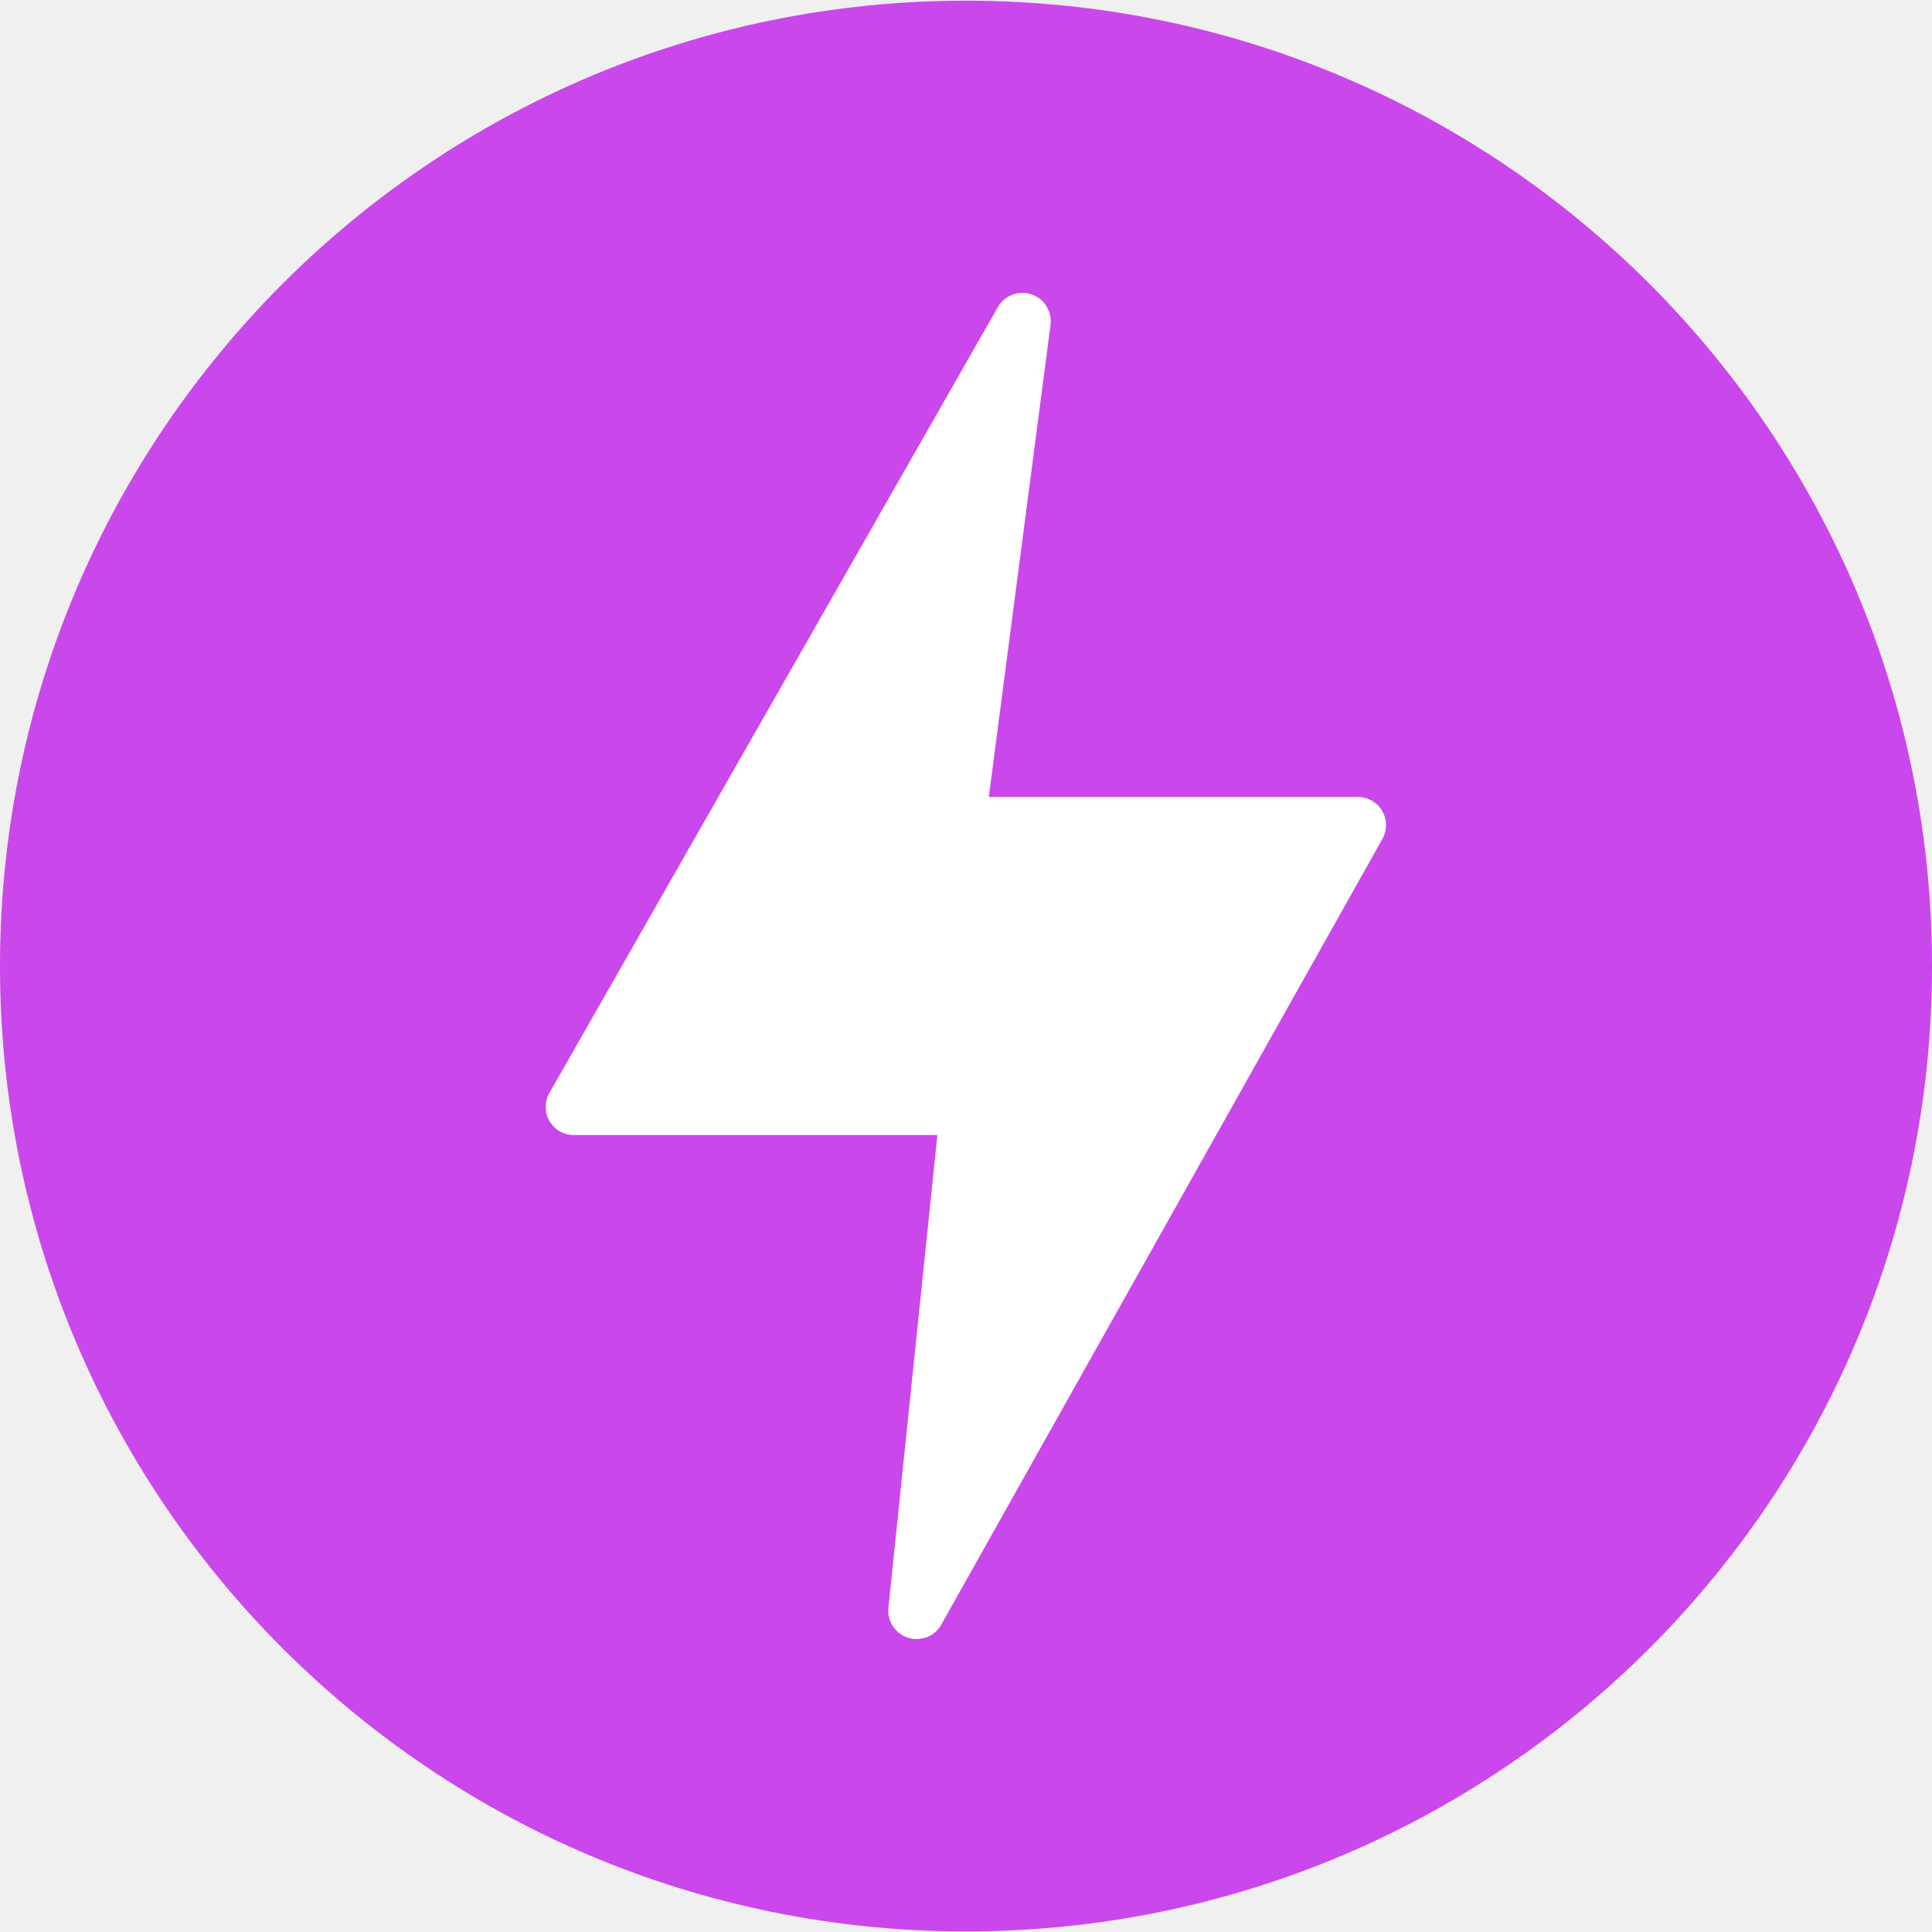
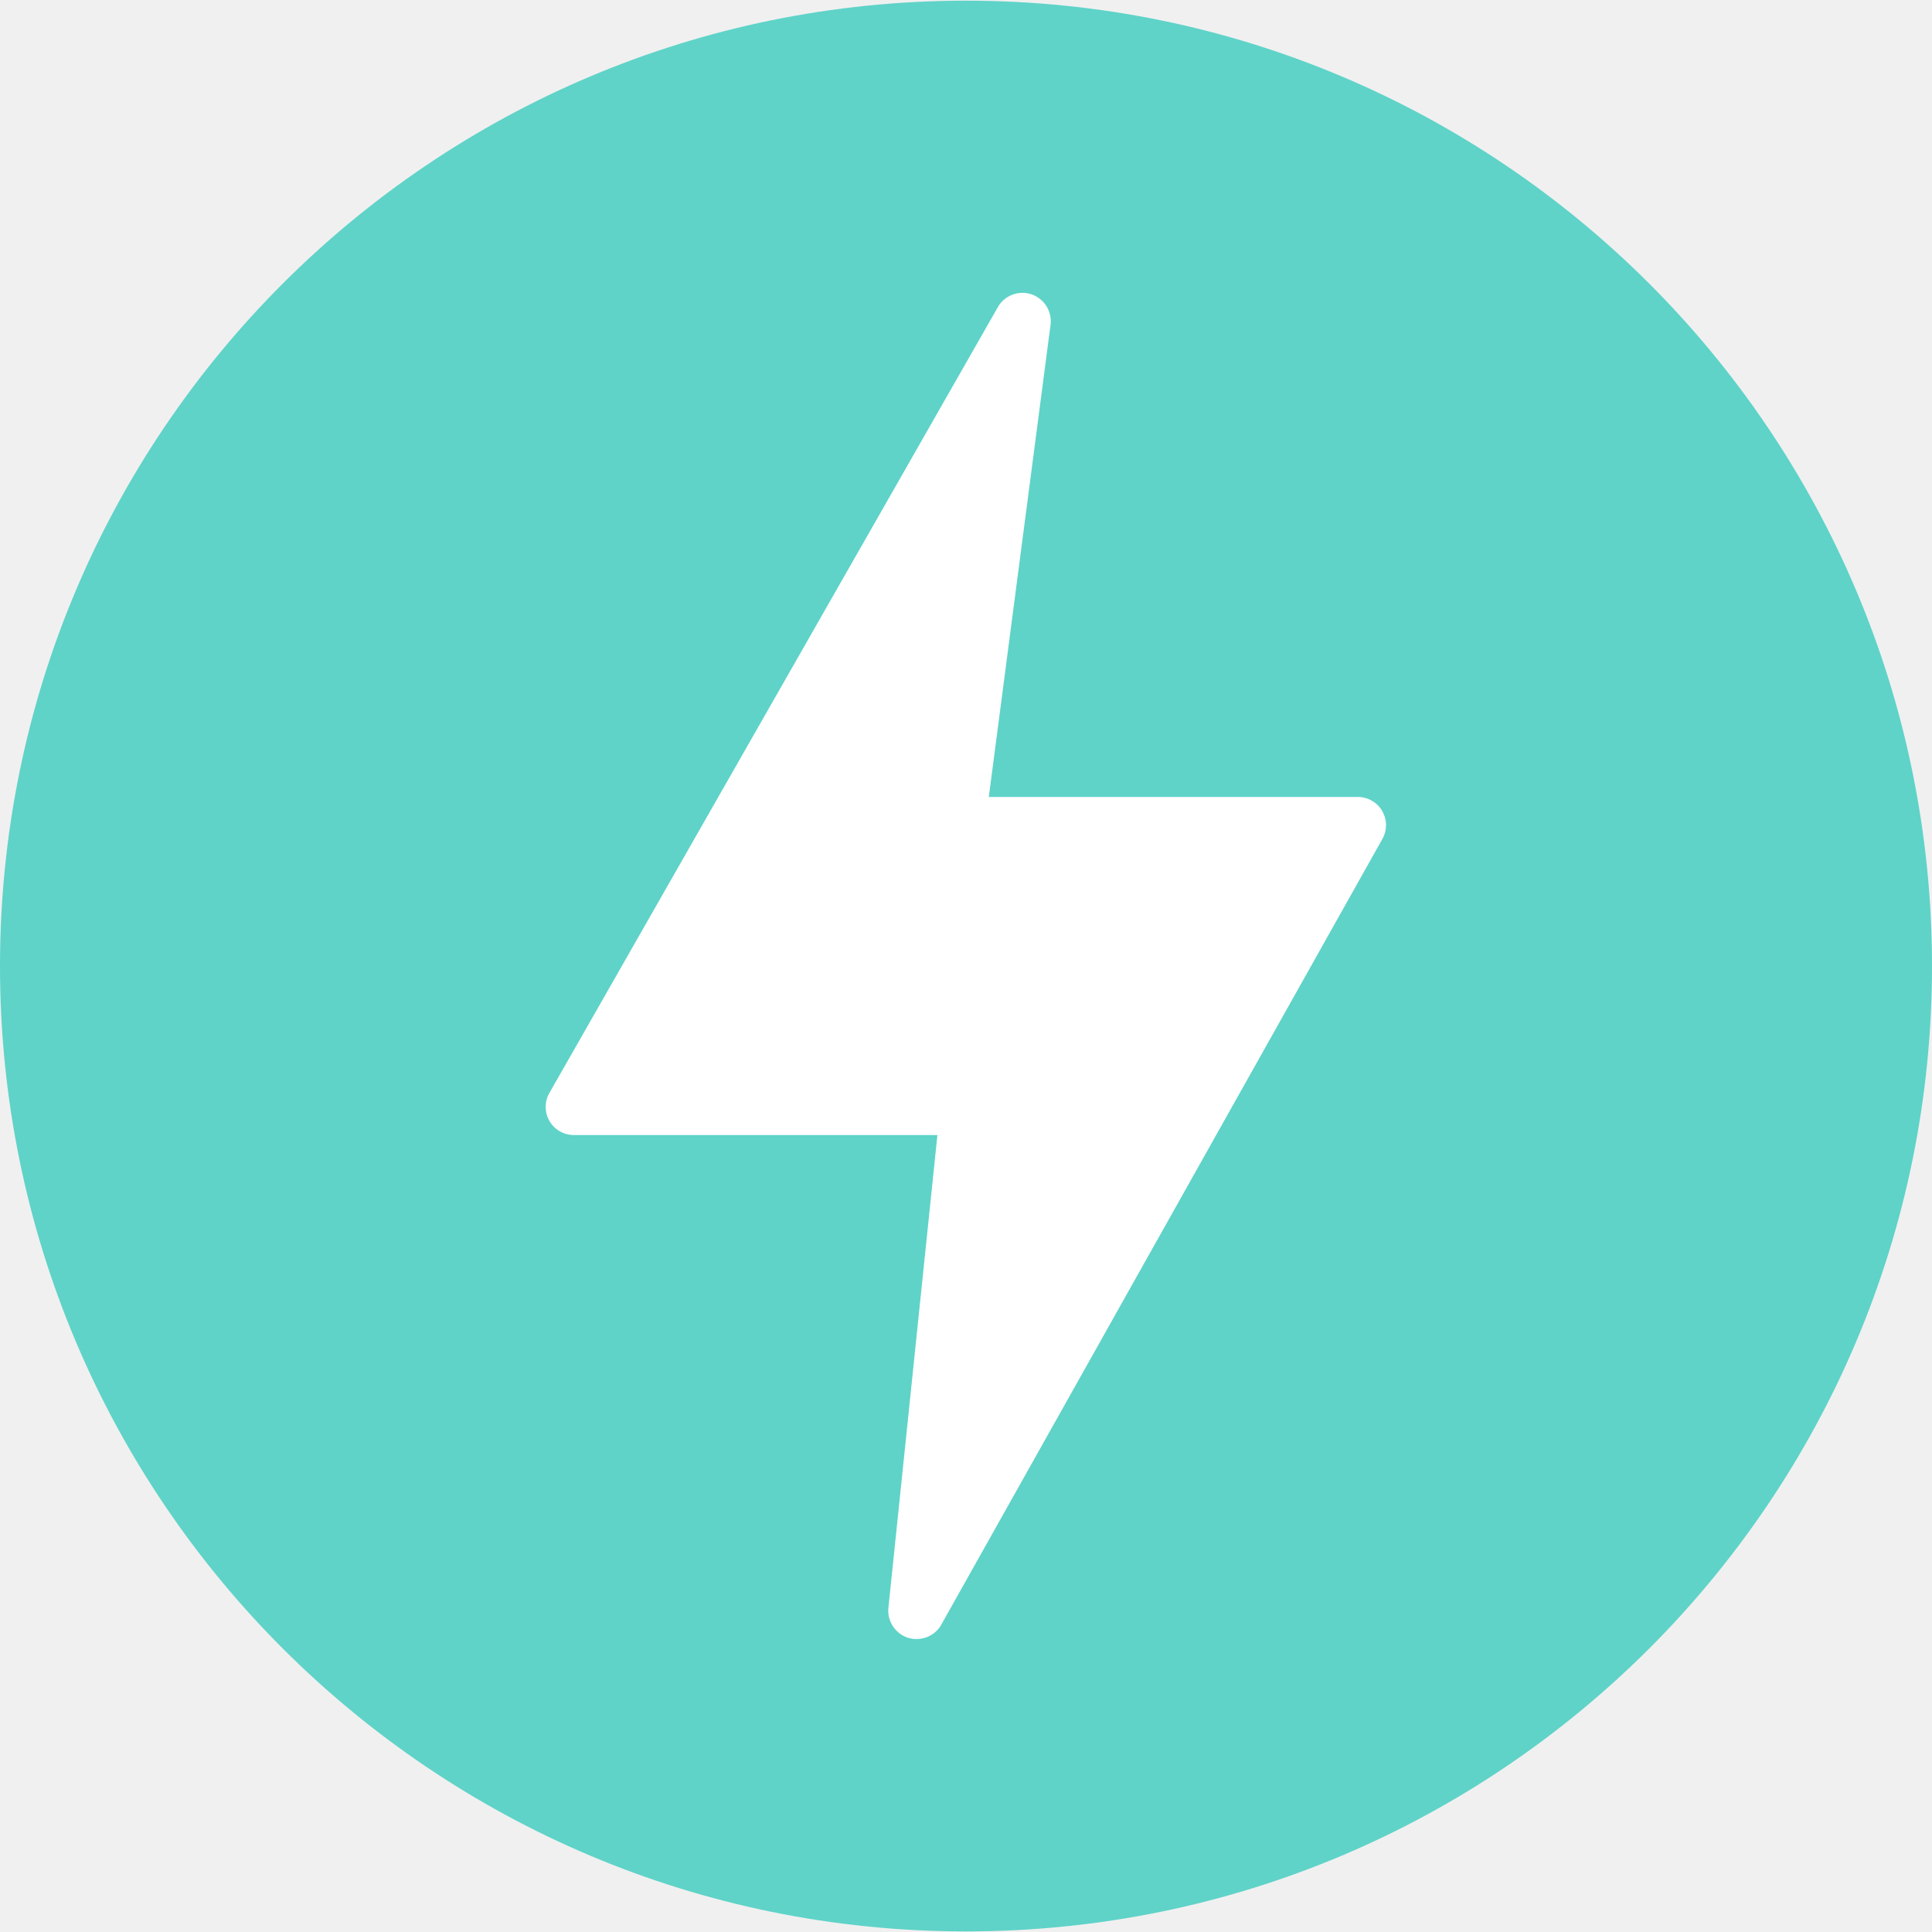
<svg xmlns="http://www.w3.org/2000/svg" width="20" height="20" viewBox="0 0 20 20" fill="none">
-   <path d="M10 19.994C15.523 19.994 20 15.52 20 10.001C20 4.481 15.523 0.007 10 0.007C4.477 0.007 0 4.481 0 10.001C0 15.52 4.477 19.994 10 19.994Z" fill="#CA47EB" />
+   <path d="M10 19.994C15.523 19.994 20 15.52 20 10.001C20 4.481 15.523 0.007 10 0.007C4.477 0.007 0 4.481 0 10.001C0 15.52 4.477 19.994 10 19.994Z" fill="#5FD3C8" />
  <path d="M14.31 8.398C14.285 8.353 14.248 8.316 14.203 8.29C14.159 8.264 14.108 8.25 14.056 8.25H10.236L10.876 3.356C10.883 3.29 10.867 3.224 10.832 3.168C10.797 3.113 10.744 3.07 10.682 3.048C10.62 3.026 10.553 3.026 10.49 3.047C10.428 3.068 10.374 3.11 10.338 3.165L5.692 11.306C5.665 11.35 5.65 11.4 5.649 11.452C5.648 11.504 5.66 11.555 5.686 11.601C5.711 11.646 5.748 11.684 5.793 11.71C5.838 11.736 5.888 11.75 5.94 11.75H9.704L9.196 16.652C9.191 16.717 9.208 16.782 9.245 16.837C9.281 16.891 9.334 16.932 9.396 16.953C9.459 16.973 9.526 16.972 9.588 16.95C9.649 16.928 9.702 16.887 9.737 16.831L14.307 8.691C14.333 8.647 14.347 8.597 14.348 8.545C14.349 8.494 14.335 8.443 14.31 8.398Z" fill="white" />
</svg>
